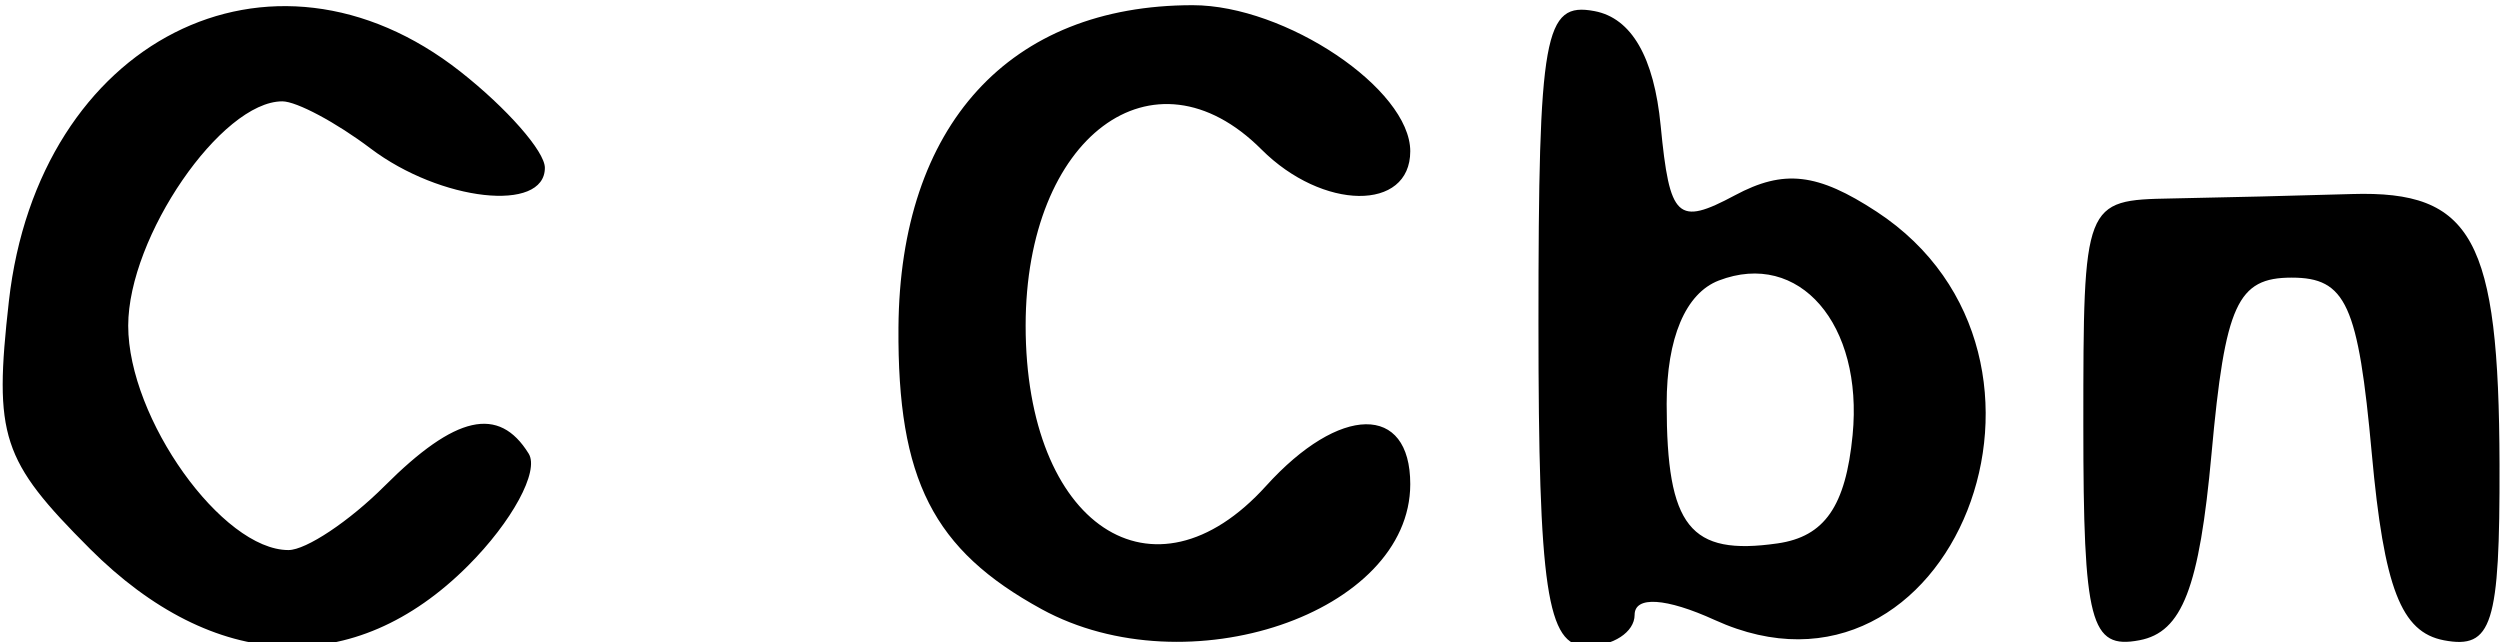
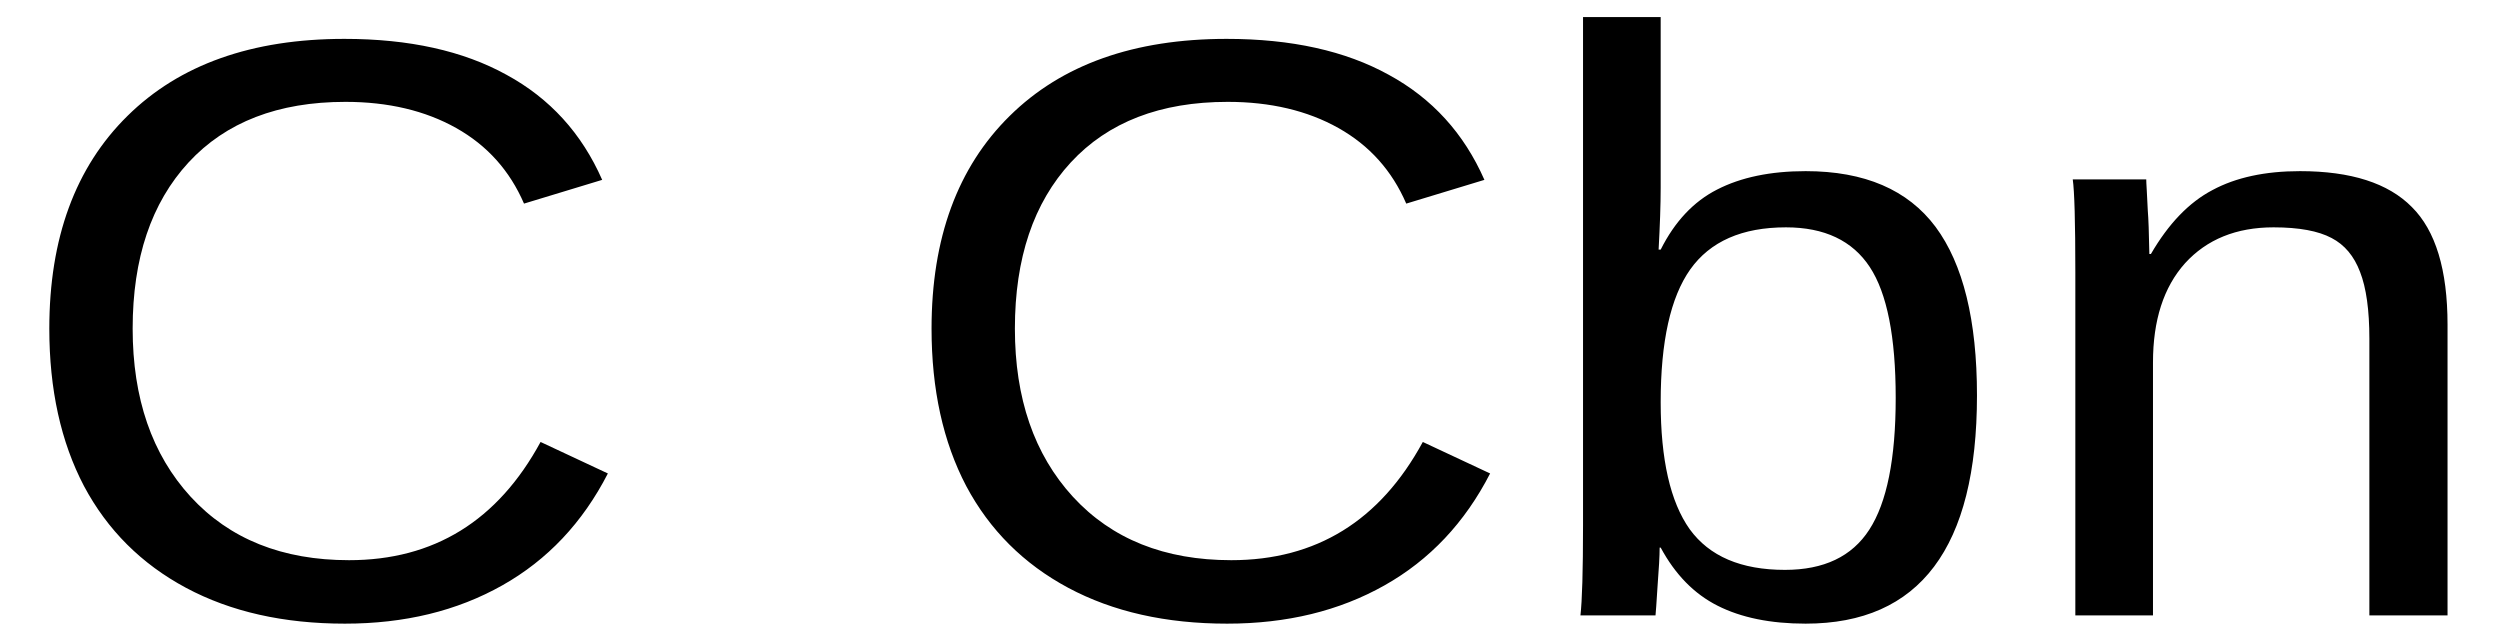
<svg xmlns="http://www.w3.org/2000/svg" id="svg2" version="1.1" width="78" height="20" viewBox="0 0 78 20">
  <defs id="defs6" />
-   <path style="stroke:param(outline) #ffffff; fill:param(outline) #ffffff" d="M 2.798,17.114 C 0.048,14.364 -0.198,13.61 0.277,9.397 1.194,1.264 8.445,-2.422 14.365,2.235 15.814,3.375 17,4.725 17,5.235 17,6.645 13.744,6.283 11.559,4.63 10.491,3.823 9.254,3.162 8.809,3.162 6.905,3.162 4,7.391 4,10.162 c 0,2.897 2.931,7 5,7 0.55,0 1.9,-0.9 3,-2 2.208,-2.208 3.565,-2.513 4.495,-1.008 0.337,0.545 -0.516,2.12 -1.896,3.5 -3.541,3.541 -7.92,3.341 -11.801,-0.539 z M 32.5,19.007 C 29.112,17.154 27.999,14.965 28.032,10.221 28.076,3.908 31.494,0.162 37.212,0.162 40.106,0.162 44,2.776 44,4.719 c 0,1.885 -2.735,1.852 -4.643,-0.057 C 35.984,1.289 32,4.268 32,10.162 c 0,6.231 3.983,8.886 7.5,5 2.301,-2.543 4.5,-2.571 4.5,-0.057 0,4.029 -6.954,6.388 -11.5,3.902 z M 48,10.089 c 0,-9.053 0.177,-10.04 1.75,-9.742 1.153,0.218 1.857,1.438 2.063,3.575 0.281,2.904 0.523,3.131 2.317,2.171 1.529,-0.818 2.576,-0.697 4.421,0.511 C 65.459,11.13 60.871,22.702 53.5,19.344 51.979,18.651 51,18.588 51,19.184 c 0,0.538 -0.675,0.979 -1.5,0.979 -1.234,0 -1.5,-1.786 -1.5,-10.073 z m 9.801,3.488 C 58.139,10.112 56.131,7.791 53.627,8.752 52.59,9.15 52,10.545 52,12.602 c 0,3.835 0.722,4.744 3.459,4.352 1.468,-0.21 2.126,-1.158 2.342,-3.377 z M 65,13.276 c 0,-6.993 0.016,-7.033 2.75,-7.084 1.512,-0.028 4.046,-0.09 5.631,-0.138 3.763,-0.113 4.586,1.392 4.604,8.432 C 77.998,19.496 77.756,20.262 76.25,19.977 74.914,19.723 74.382,18.346 74,14.153 73.576,9.495 73.196,8.662 71.5,8.662 c -1.696,0 -2.076,0.833 -2.5,5.491 -0.382,4.192 -0.914,5.57 -2.25,5.823 C 65.218,20.268 65,19.434 65,13.276 Z" id="path3338" />
+   <text xml:space="preserve" style="font-size:26.628px;             font-style:normal;             font-weight:normal;             line-height:125%;             letter-spacing:0px;             word-spacing:0px;             fill:param(outline) #ffffff;             fill-opacity:1;             stroke:none;             font-family:Sans" x="0.13" y="19.848" id="text2982" transform="scale(1.033681,0.9674162)">
+     <tspan id="tspan2984" x="0.13" y="19.848" style="font-style:normal;font-variant:normal;font-weight:normal;font-stretch:normal;font-family:Arial;-inkscape-font-specification:Arial">C Cbn</tspan>
+   </text>
</svg>
